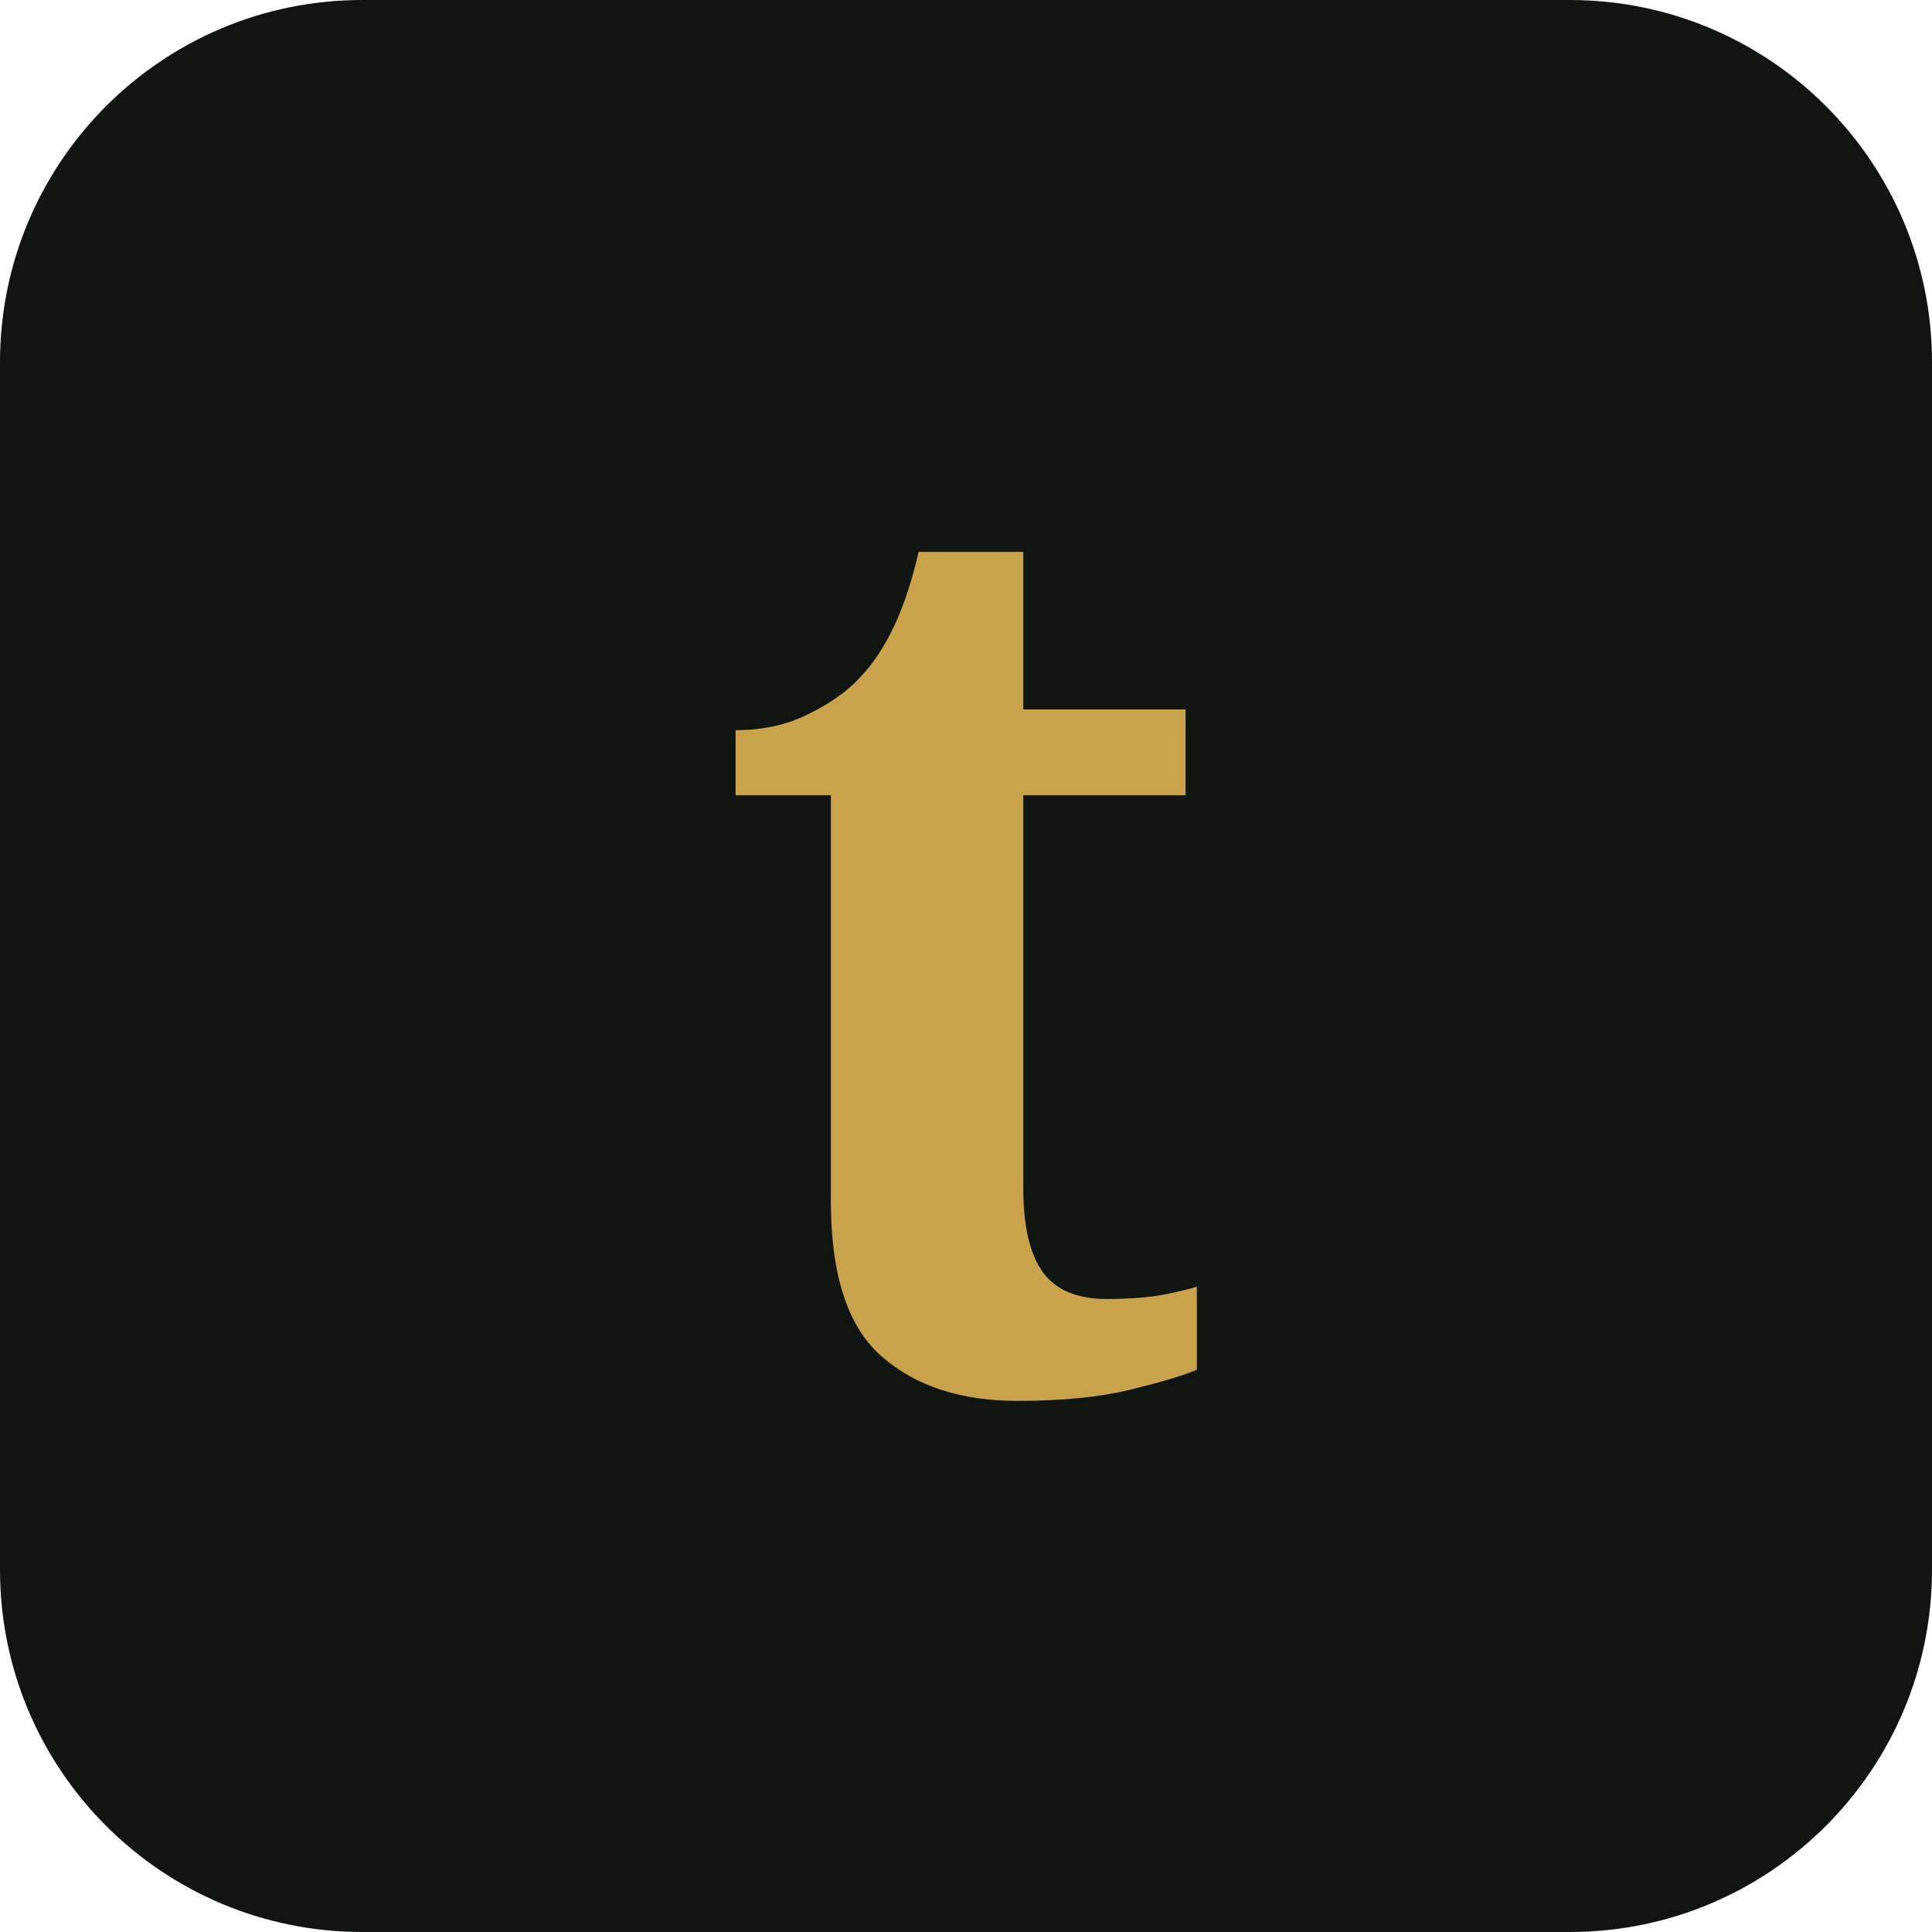
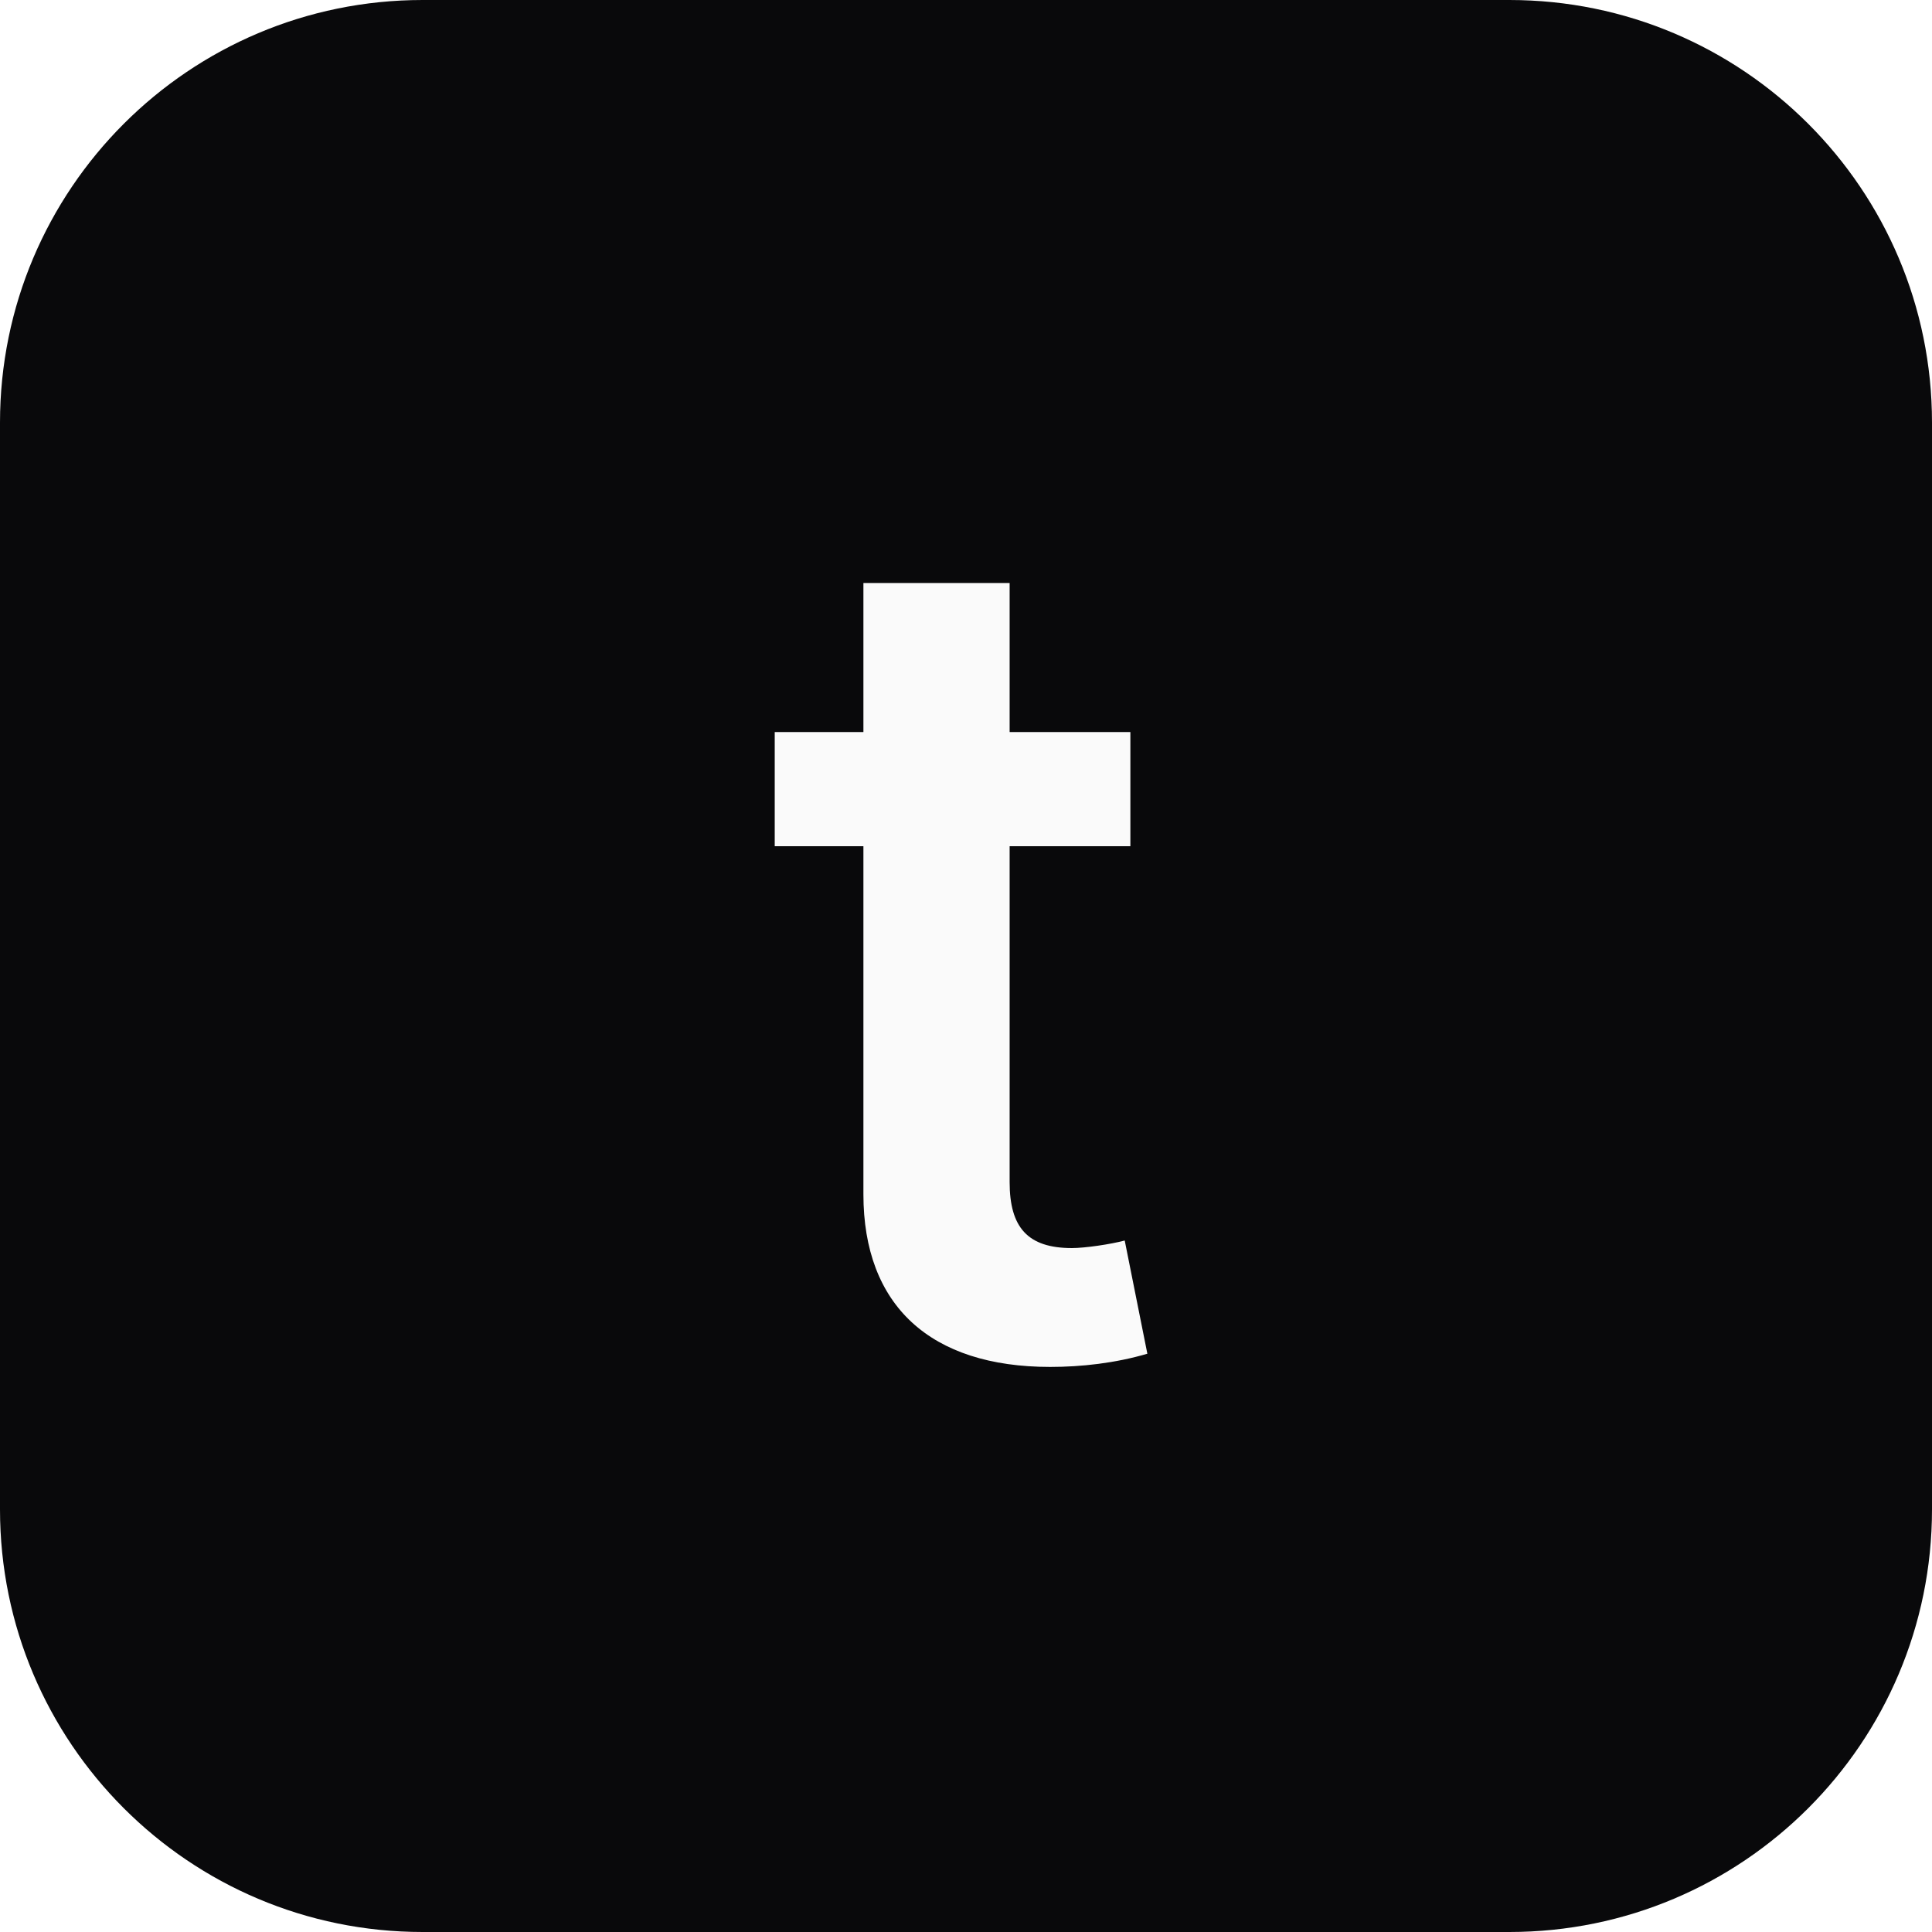
<svg xmlns="http://www.w3.org/2000/svg" viewBox="0 0 32 32">
-   <rect width="32" height="32" rx="6" fill="#101512" />
-   <text x="16" y="23" text-anchor="middle" font-family="Didot, 'Bodoni 72', Georgia, serif" font-weight="700" font-size="21" fill="#c9a24c">t</text>
+   <rect width="32" height="32" rx="7" fill="#09090b" />
+   <text x="16" y="22.5" text-anchor="middle" font-family="Geist, Inter, system-ui, sans-serif" font-weight="600" font-size="19" fill="#fafafa">t</text>
</svg>
